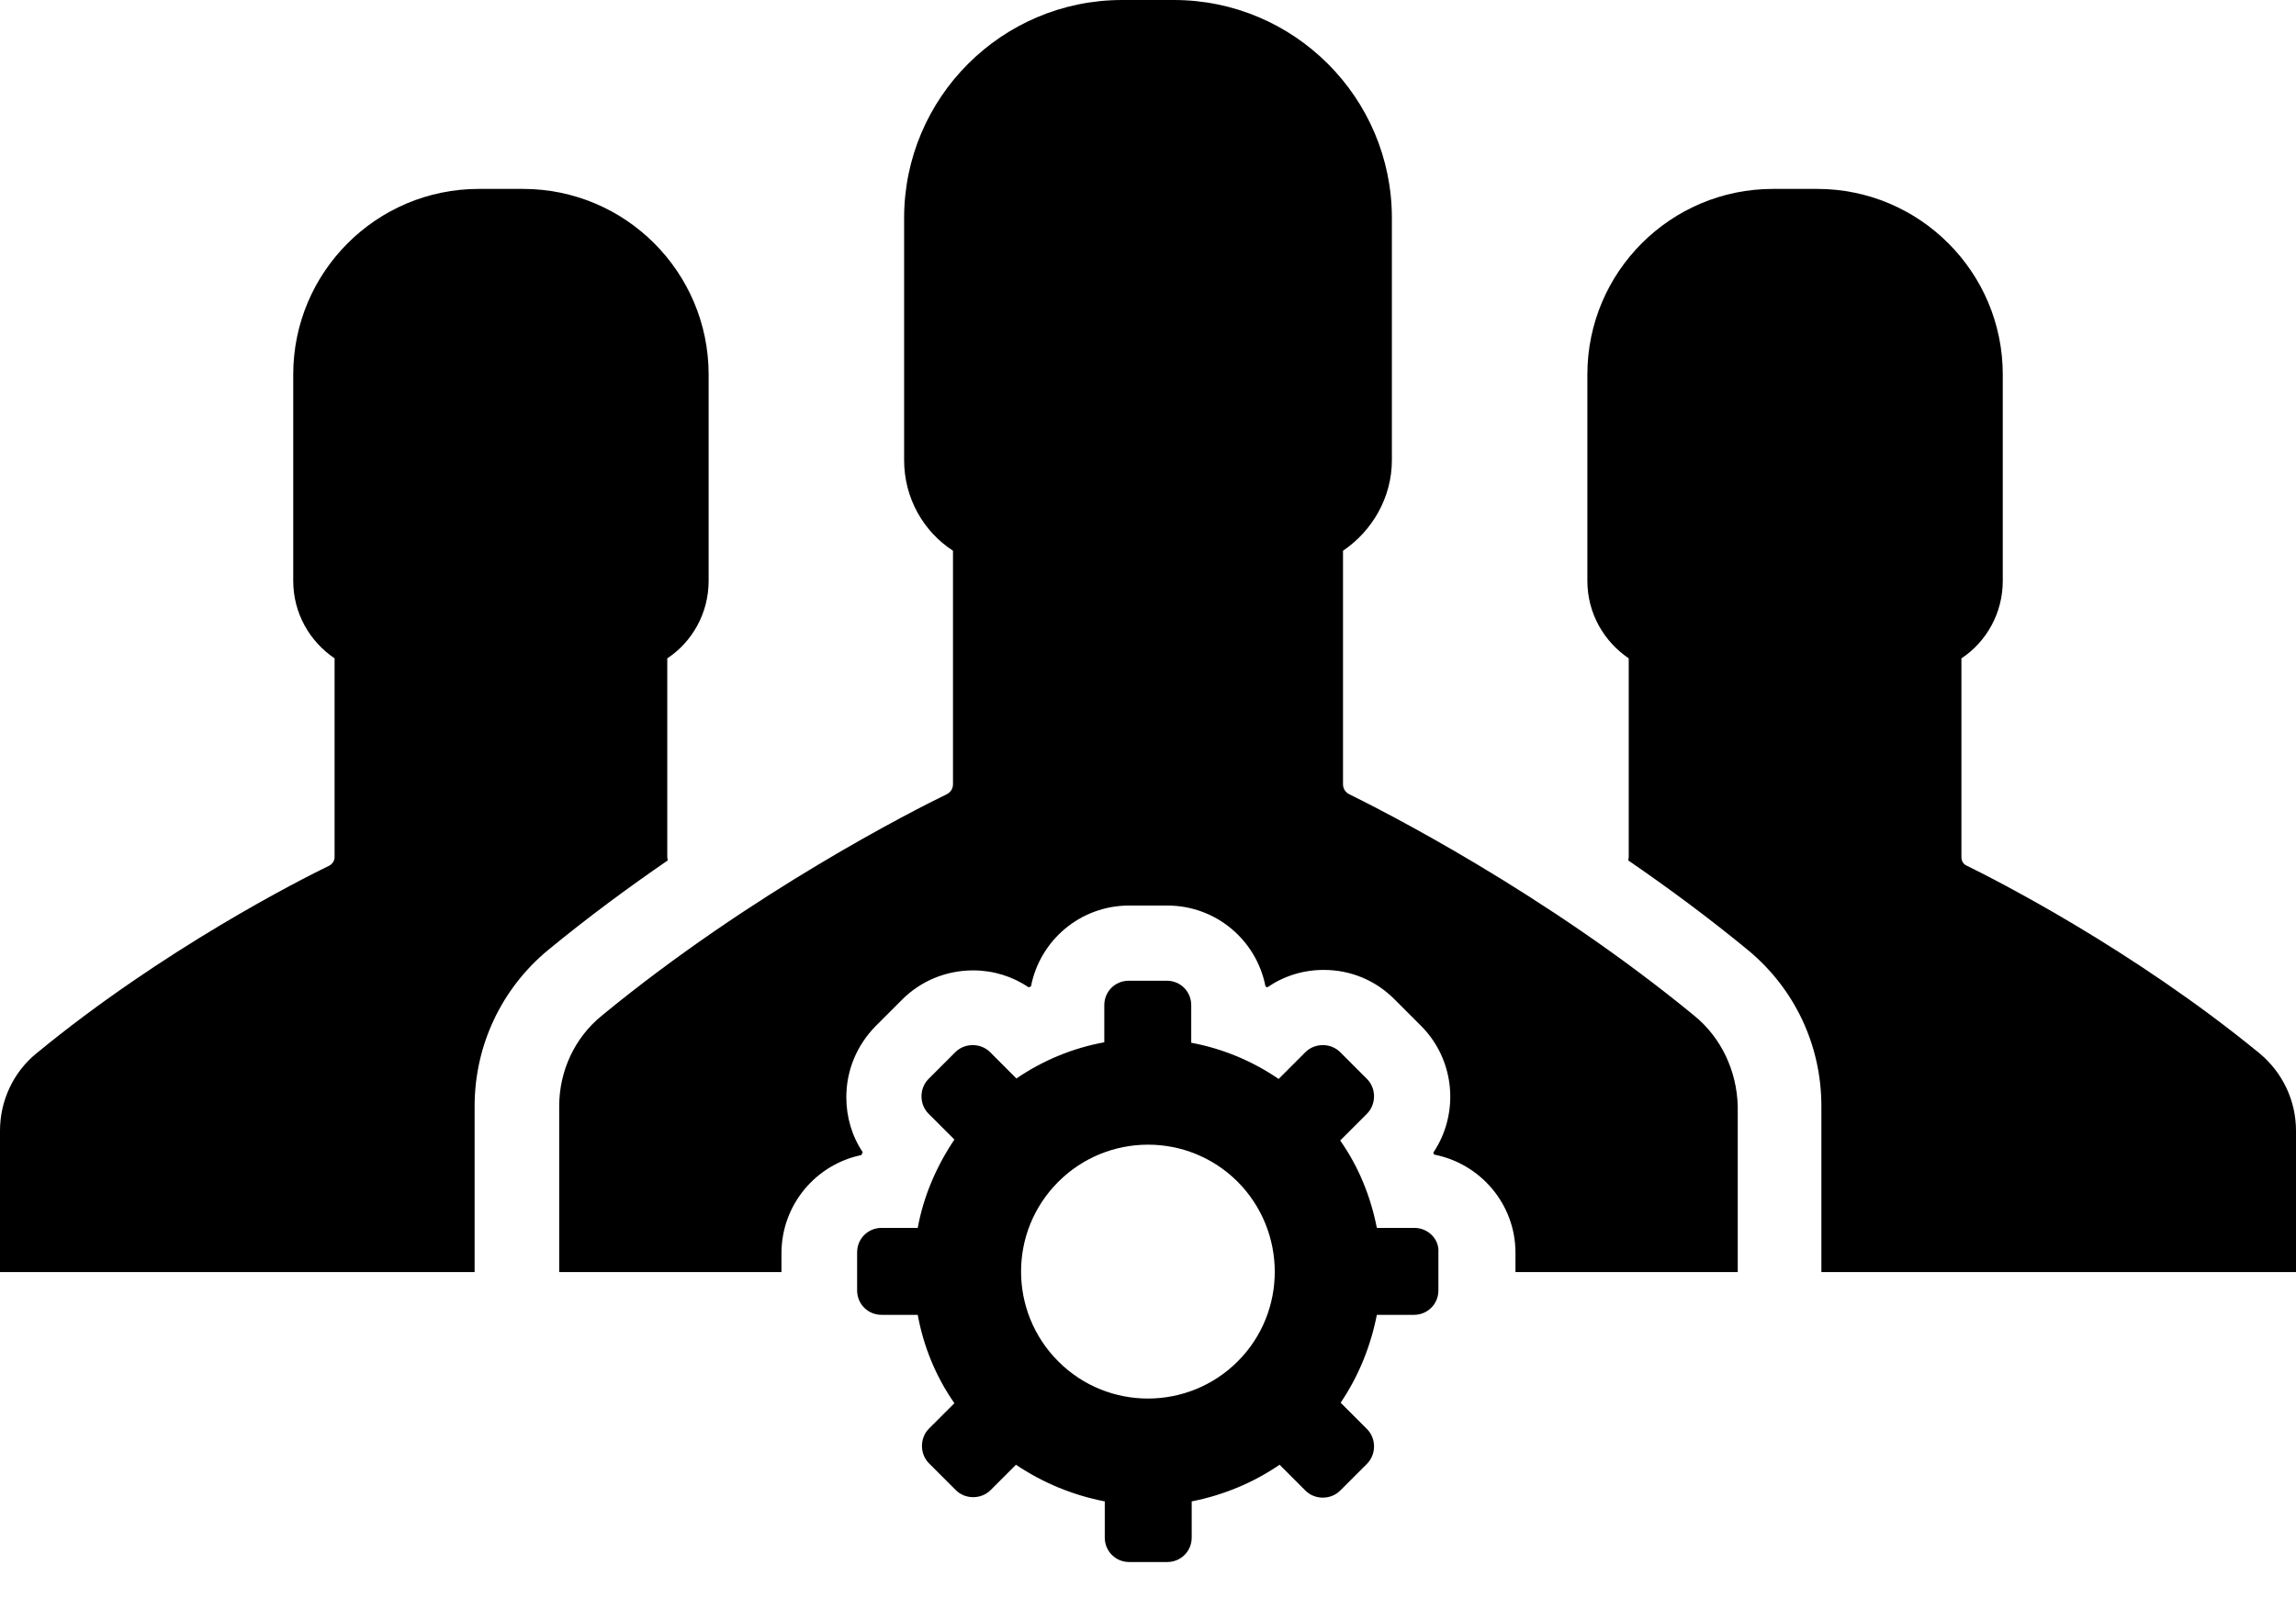
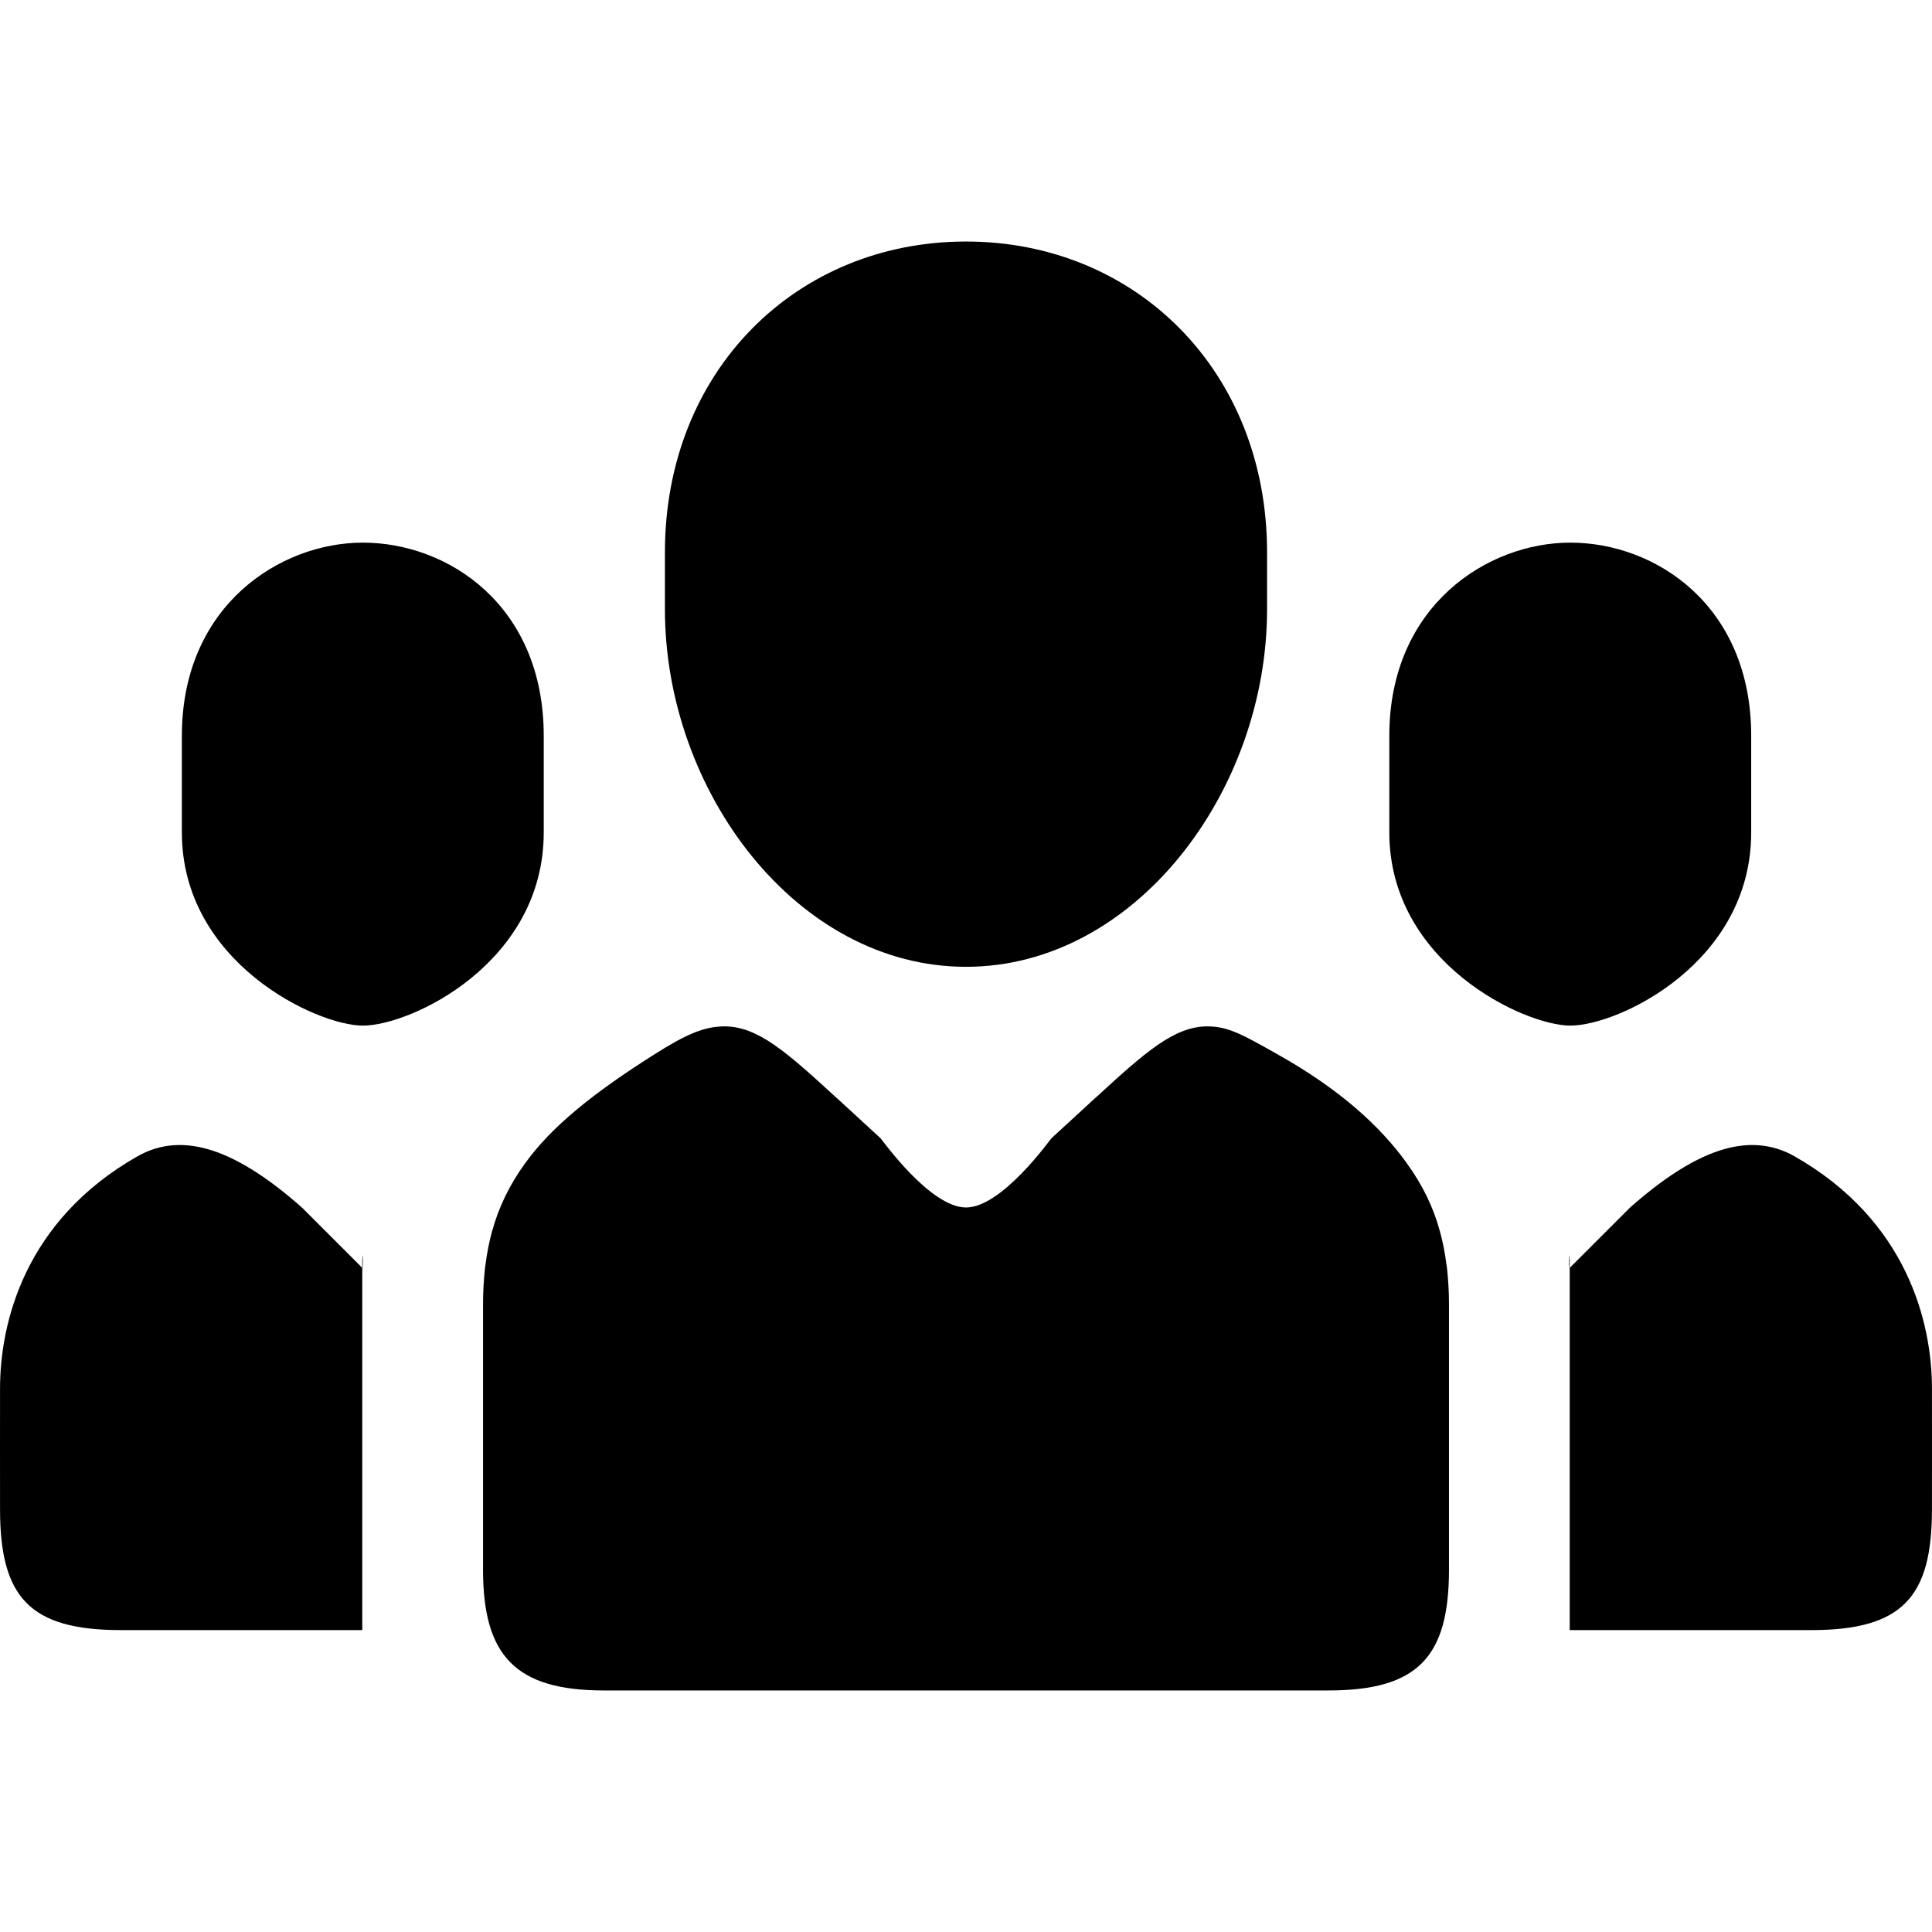
- <svg xmlns="http://www.w3.org/2000/svg" version="1.1" id="Capa_1" x="0px" y="0px" viewBox="0 0 488.6 344.9" style="enable-background:new 0 0 488.6 344.9;" xml:space="preserve">
+ <svg xmlns="http://www.w3.org/2000/svg" version="1.1" id="Capa_1" x="0px" y="0px" viewBox="0 0 286.387 286.387" style="enable-background:new 0 0 286.387 286.387;" xml:space="preserve">
+   <g id="Group">
+     <path style="fill-rule:evenodd;clip-rule:evenodd;" d="M143.193,143.313c25.104,0,44.629-26.037,44.629-52.99v-8.444   c0-26.952-19.525-46.076-44.629-46.076c-25.105,0-44.63,19.123-44.63,46.076v8.444C98.563,117.276,118.088,143.313,143.193,143.313   z M53.779,152.03c7.178,0,26.821-9.313,26.821-28.637v-14.319c0-19.325-14.17-28.638-26.821-28.638   c-12.231,0-26.82,9.313-26.82,28.638v14.319C26.959,142.717,46.983,152.03,53.779,152.03z M214.479,187.834   c-0.014-0.14-0.056-0.273-0.07-0.412c-0.21-1.686-0.532-3.335-0.979-4.95c0-0.015,0-0.028-0.014-0.042   c-0.937-3.433-2.518-6.74-4.88-9.998v-0.014c-3.874-5.362-9.718-10.831-19.213-16.164c-5.02-2.819-7.23-4.111-10.333-4.111   c-4.936,0-9.243,3.838-16.499,10.501h-0.015l-6.6,6.068c-0.238,0.225-7.354,10.278-12.682,10.278s-12.445-10.054-12.683-10.278   l-6.6-6.068h-0.014c-7.256-6.663-11.563-10.501-16.499-10.501c-3.104,0-5.874,1.292-10.333,4.111   c-9.206,5.811-15.341,10.795-19.199,16.149l-0.015,0.007c-0.014,0.014-0.014,0.036-0.027,0.048   c-2.336,3.231-3.902,6.517-4.838,9.929c-0.013,0.028-0.029,0.063-0.04,0.097c-0.435,1.603-0.757,3.23-0.966,4.901   c-0.014,0.155-0.056,0.301-0.071,0.455c-0.196,1.776-0.307,3.587-0.307,5.467c0,0.209-0.004,39.195,0,39.377   c0,12.724,4.796,17.898,17.898,17.898h107.39c13.215,0,17.898-4.895,17.898-17.898c0.004-0.182-0.001-39.168-0.001-39.377   C214.786,191.428,214.674,189.617,214.479,187.834z M232.764,152.03c7.177,0,26.822-9.313,26.822-28.637v-14.319   c0-19.325-14.17-28.638-26.822-28.638c-12.232,0-26.821,9.313-26.821,28.638v14.319C205.943,142.717,225.967,152.03,232.764,152.03   z M20.366,171.411c-16.655,9.481-20.36,24.597-20.36,34.427c0,0.153-0.014,17.759,0,17.898c0,12.99,4.363,17.899,17.898,17.899   h35.797c0,0,0-38.034,0-53.696l-8.949-8.949C35.284,170.642,27.302,167.468,20.366,171.411z M53.701,187.939   C53.898,188.109,53.701,183.689,53.701,187.939L53.701,187.939z M286.381,205.838c0-9.831-3.706-24.947-20.36-34.427   c-6.936-3.943-14.918-0.769-24.386,7.58l-8.949,8.949c0,15.661,0,53.696,0,53.696h35.797c13.535,0,17.898-4.909,17.898-17.899   C286.395,223.597,286.381,205.992,286.381,205.838z M232.685,187.939C232.685,183.689,232.489,188.109,232.685,187.939   L232.685,187.939z" />
+   </g>
  <g>
-     <g>
-       <g>
-         <path d="M480.9,224.2c-27.2-22.3-56.5-37.1-62.4-40c-0.7-0.3-1.1-1-1.1-1.8v-42.3c5.3-3.5,8.8-9.6,8.8-16.5V79.7     c0-21.8-17.7-39.5-39.5-39.5H382h-4.7c-21.8,0-39.5,17.7-39.5,39.5v43.9c0,6.9,3.5,12.9,8.8,16.5v42.3c0,0.3-0.1,0.5-0.1,0.7     c8.3,5.7,17,12.1,25.5,19.1c9.9,8.2,15.6,20.2,15.6,33.2v35.3h101v-30.1C488.6,234.3,485.8,228.3,480.9,224.2z" />
-       </g>
-       <g>
-         <path d="M142,182.4v-42.3c5.3-3.5,8.8-9.6,8.8-16.5V79.7c0-21.8-17.7-39.5-39.5-39.5h-4.7h-4.7c-21.8,0-39.5,17.7-39.5,39.5v43.9     c0,6.9,3.5,12.9,8.8,16.5v42.3c0,0.7-0.4,1.4-1.1,1.8c-6,2.9-35.3,17.7-62.4,40c-4.9,4-7.7,10.1-7.7,16.4v30.1h101v-35.3     c0-12.9,5.7-25,15.6-33.2c8.5-7,17.2-13.4,25.5-19.1C142.1,182.9,142,182.7,142,182.4z" />
-       </g>
-       <g>
-         <path d="M360.5,216.1c-31.9-26.2-66.3-43.6-73.4-47.1c-0.8-0.4-1.3-1.2-1.3-2.1v-49.7c6.2-4.2,10.4-11.3,10.4-19.3V46.4     c0-25.6-20.8-46.4-46.4-46.4h-5.5h-5.5c-25.6,0-46.4,20.8-46.4,46.4v51.5c0,8.1,4.1,15.2,10.4,19.3v49.7c0,0.9-0.5,1.7-1.3,2.1     c-7,3.4-41.4,20.8-73.4,47.1c-5.8,4.7-9.1,11.8-9.1,19.3v35.3h47.3v-4c0-10.3,7.3-18.9,17-20.9c0.1-0.2,0.2-0.4,0.3-0.6     c-2.3-3.4-3.5-7.5-3.5-11.7c0-5.7,2.2-11,6.2-15.1l5.7-5.7c4-4,9.4-6.2,15.1-6.2c4.3,0,8.4,1.3,11.8,3.6c0.2-0.1,0.3-0.1,0.5-0.2     c1.9-9.8,10.5-17.2,20.9-17.2h8.1l0,0l0,0c10.4,0,19,7.4,20.9,17.2c0.1,0.1,0.2,0.1,0.4,0.2c3.5-2.4,7.6-3.7,12-3.7     c5.7,0,11,2.2,15,6.2l5.7,5.7c7.3,7.3,8.2,18.7,2.6,27c0.1,0.1,0.1,0.2,0.2,0.4c9.8,1.9,17.3,10.5,17.3,20.9v4.1h47.3v-35.3     C369.6,227.9,366.3,220.8,360.5,216.1z" />
-       </g>
-       <g>
-         <path d="M301,261.3h-8c-1.3-6.6-3.8-12.9-7.8-18.6l5.7-5.7c2-2,2-5.4,0-7.4l-5.7-5.7c-2-2-5.4-2-7.4,0l-5.7,5.7     c-5.7-3.9-12.1-6.5-18.6-7.7v-8c0-2.9-2.3-5.2-5.2-5.2h-8.1c-2.9,0-5.2,2.3-5.2,5.2v7.9c-6.6,1.2-13,3.8-18.7,7.7l-5.6-5.6     c-2-2-5.4-2-7.4,0l-5.7,5.7c-2,2-2,5.4,0,7.4l5.5,5.5c-3.9,5.8-6.6,12.2-7.8,18.8h-7.7c-2.9,0-5.2,2.3-5.2,5.2v8.1     c0,2.9,2.3,5.2,5.2,5.2h7.7c1.2,6.6,3.8,13.1,7.8,18.8l-5.4,5.4c-2,2-2,5.4,0,7.4l5.7,5.7c2,2,5.4,2,7.4,0l5.4-5.4     c5.8,3.9,12.2,6.5,18.9,7.8v7.7c0,2.9,2.3,5.2,5.2,5.2h8.1c2.9,0,5.2-2.3,5.2-5.2v-7.7c6.6-1.3,13-3.9,18.7-7.8l5.5,5.5     c2,2,5.4,2,7.4,0l5.7-5.7c2-2,2-5.4,0-7.4l-5.6-5.6c3.9-5.8,6.4-12.1,7.7-18.7h7.9c2.9,0,5.2-2.3,5.2-5.2v-8.1     C306.3,263.7,303.9,261.3,301,261.3z M263.4,289.7c-10.5,10.5-27.6,10.6-38.2,0c-10.5-10.5-10.6-27.6,0-38.2     c10.5-10.5,27.6-10.6,38.2,0C273.9,262.1,273.9,279.2,263.4,289.7z" />
-       </g>
-     </g>
-   </g>
+ </g>
+   <g>
+ </g>
+   <g>
+ </g>
+   <g>
+ </g>
+   <g>
+ </g>
+   <g>
+ </g>
+   <g>
+ </g>
+   <g>
+ </g>
+   <g>
+ </g>
+   <g>
+ </g>
+   <g>
+ </g>
+   <g>
+ </g>
+   <g>
+ </g>
+   <g>
+ </g>
+   <g>
+ </g>
</svg>
